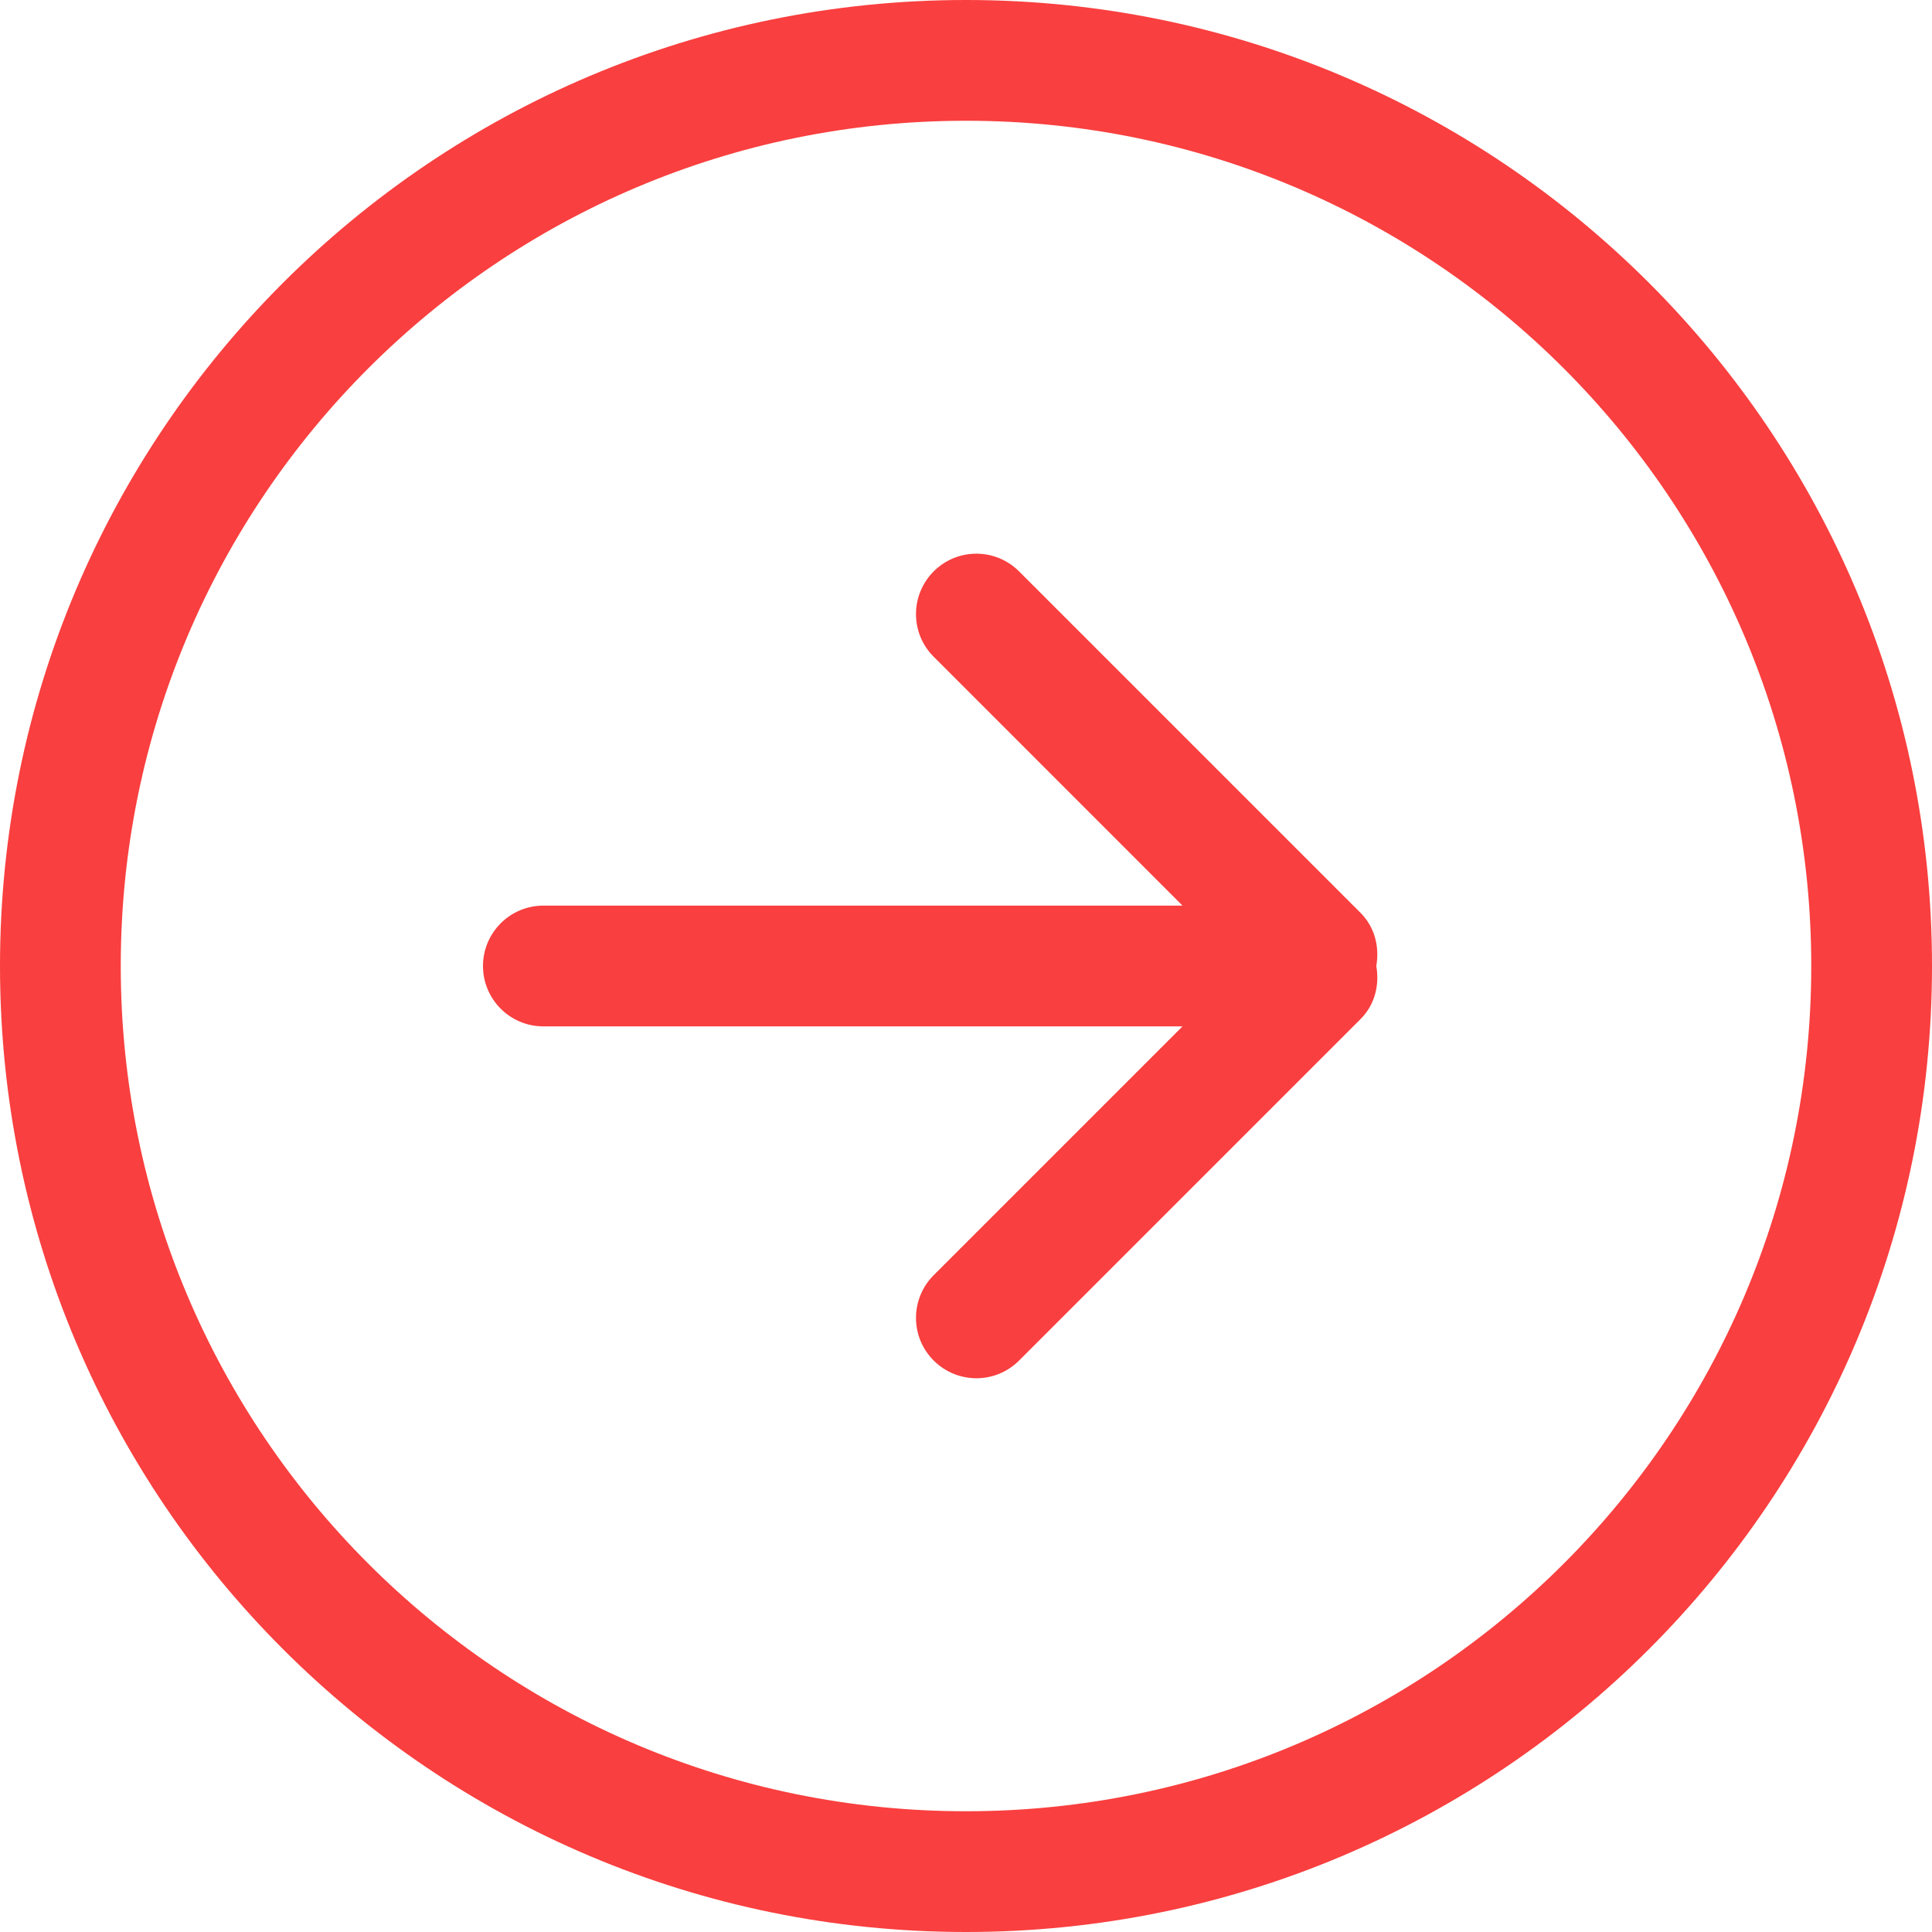
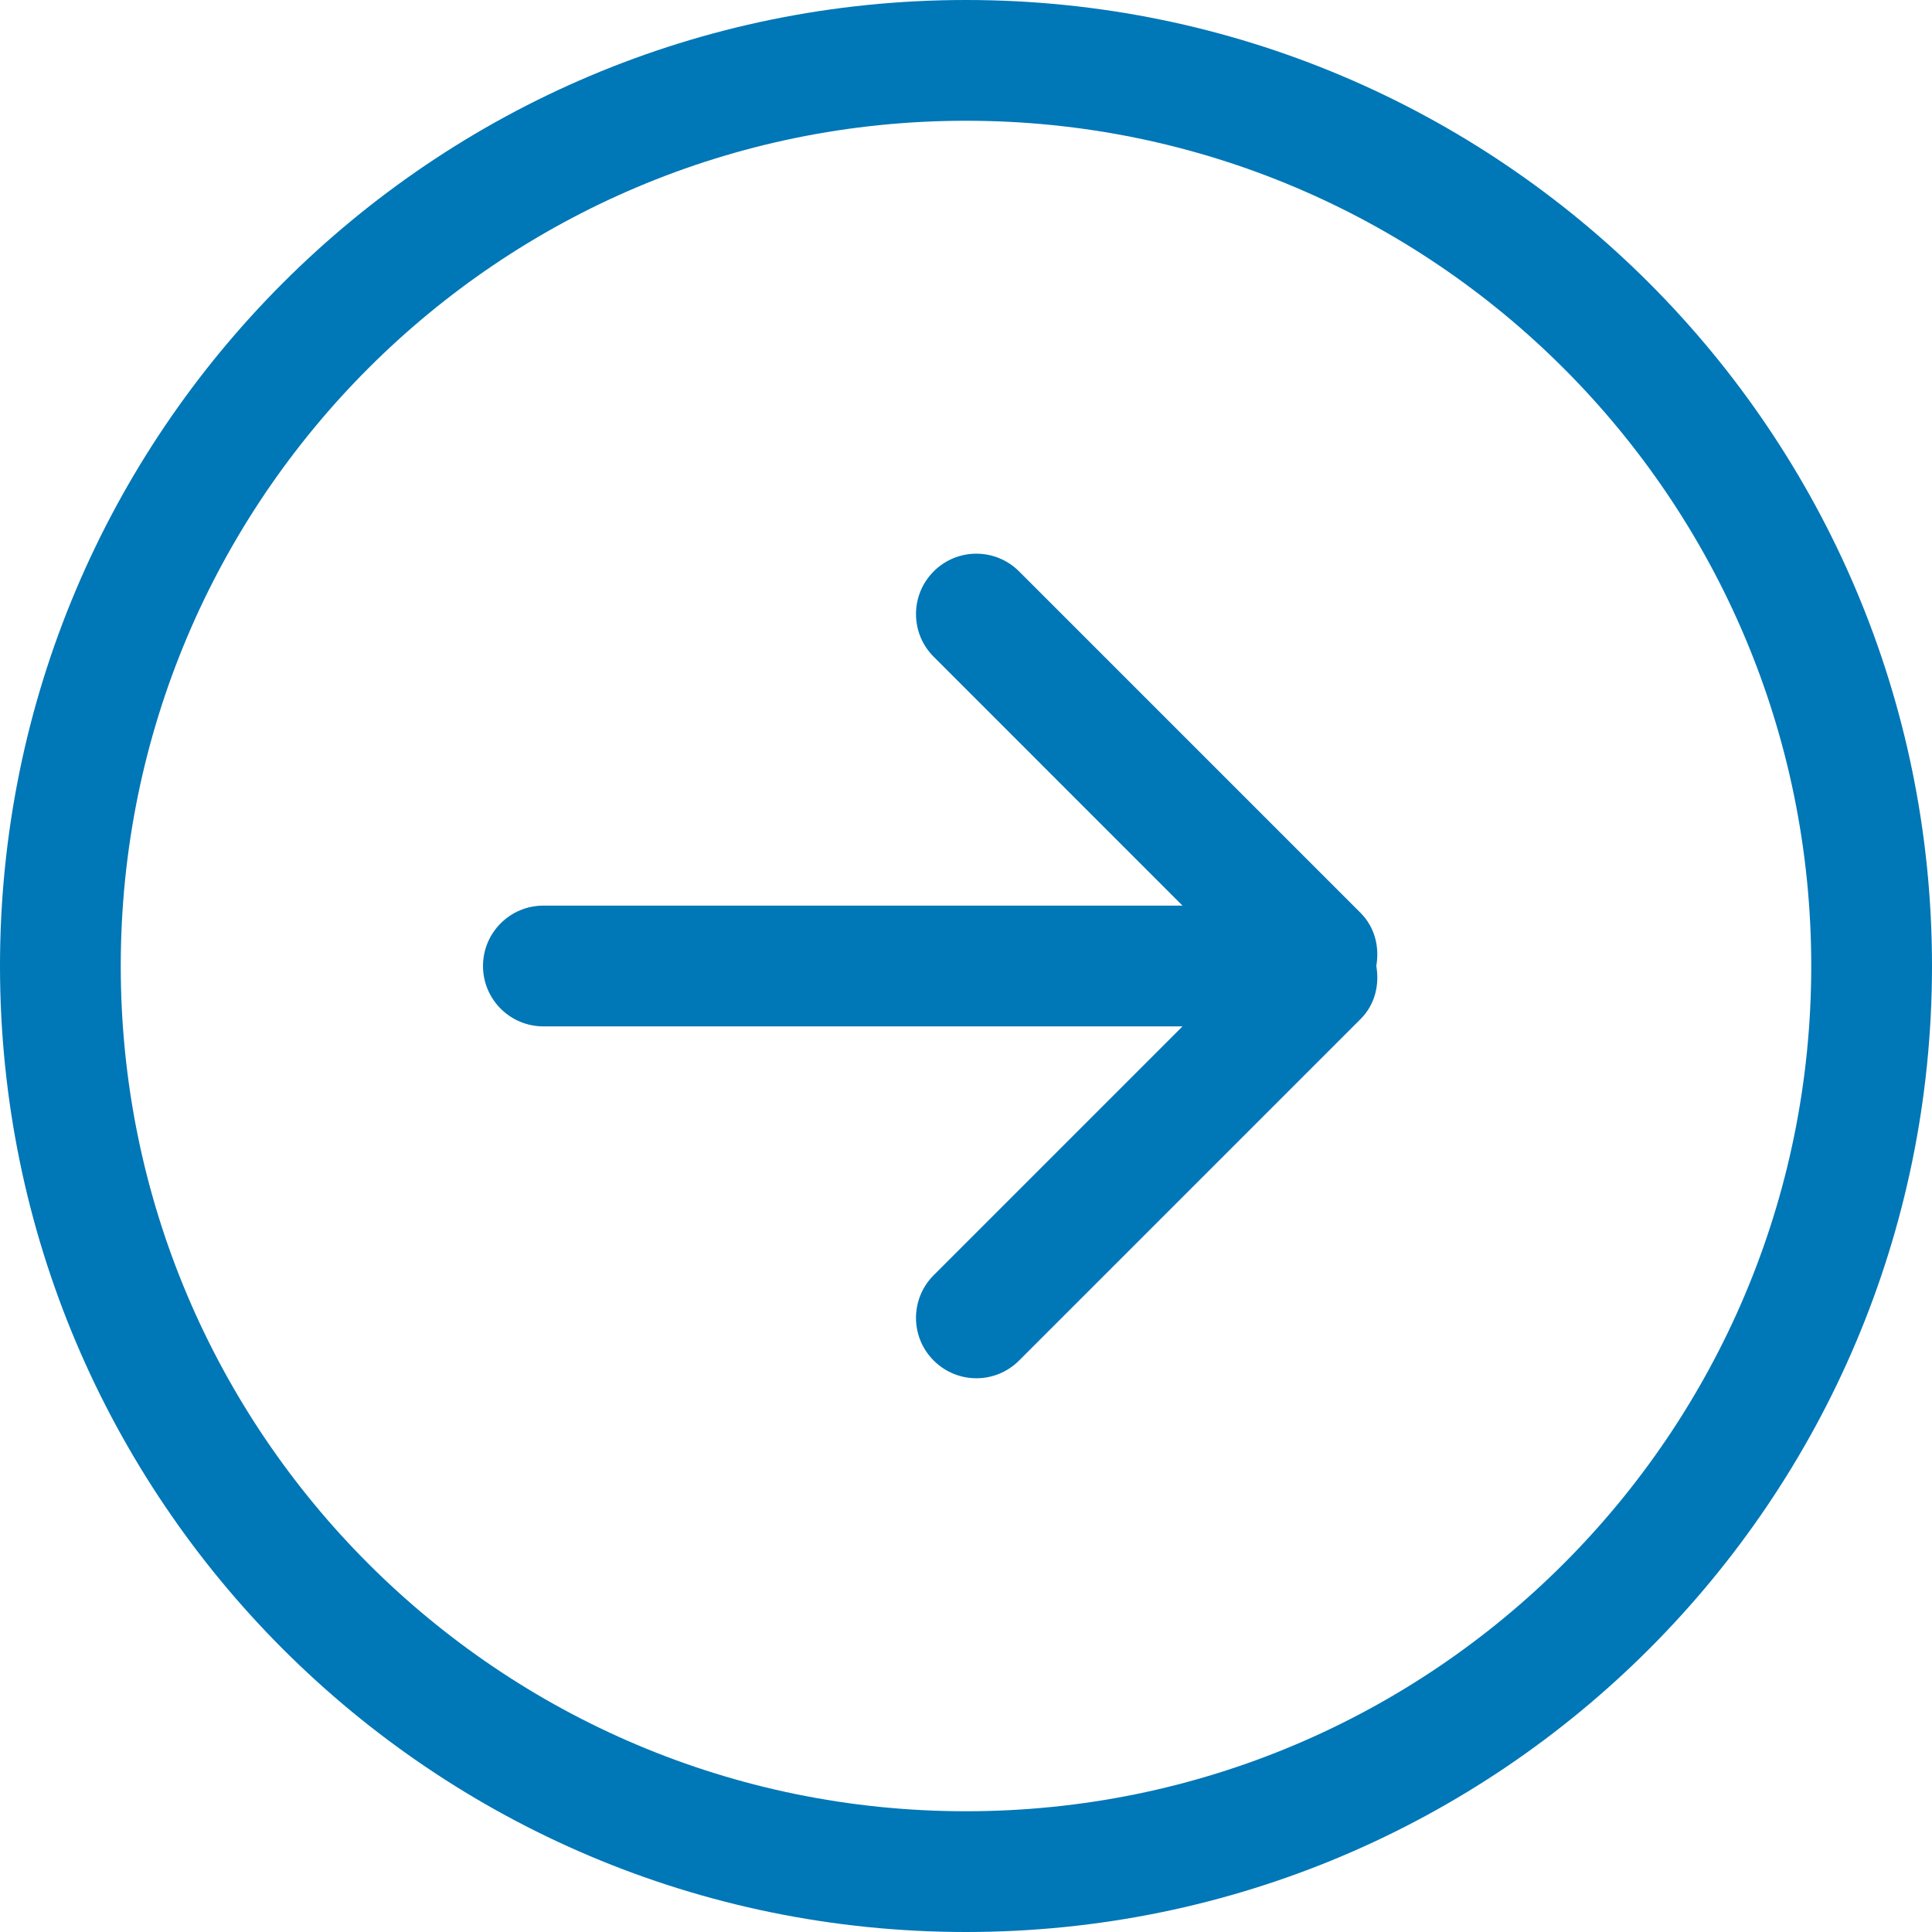
<svg xmlns="http://www.w3.org/2000/svg" version="1.1" width="40" height="40" x="0" y="0" viewBox="0 0 612 612" style="enable-background:new 0 0 512 512" xml:space="preserve" class="">
  <g>
    <g>
      <g id="_x35__2_">
        <g>
-           <path d="M431.001,289.189l-108.19-108.19c-7.478-7.478-19.583-7.478-27.042,0c-7.478,7.478-7.478,19.584,0,27.043l78.814,78.833     H172.125C161.568,286.875,153,295.443,153,306c0,10.557,8.568,19.125,19.125,19.125h202.457l-78.814,78.814     c-7.478,7.478-7.478,19.584,0,27.042c7.478,7.479,19.584,7.479,27.042,0l108.19-108.189c4.59-4.59,6.005-10.863,4.973-16.811     C437.006,300.071,435.572,293.779,431.001,289.189z M306,0C136.992,0,0,136.992,0,306s136.992,306,306,306s306-137.012,306-306     S475.008,0,306,0z M306,573.75C158.125,573.75,38.25,453.875,38.25,306C38.25,158.125,158.125,38.25,306,38.25     c147.875,0,267.75,119.875,267.75,267.75C573.75,453.875,453.875,573.75,306,573.75z" fill="#f93f3f" data-original="#000000" style="" />
+           <path d="M431.001,289.189l-108.19-108.19c-7.478-7.478-19.583-7.478-27.042,0c-7.478,7.478-7.478,19.584,0,27.043l78.814,78.833     H172.125C161.568,286.875,153,295.443,153,306c0,10.557,8.568,19.125,19.125,19.125h202.457l-78.814,78.814     c-7.478,7.478-7.478,19.584,0,27.042c7.478,7.479,19.584,7.479,27.042,0l108.19-108.189c4.59-4.59,6.005-10.863,4.973-16.811     C437.006,300.071,435.572,293.779,431.001,289.189z M306,0C136.992,0,0,136.992,0,306s136.992,306,306,306s306-137.012,306-306     S475.008,0,306,0z M306,573.75C158.125,573.75,38.25,453.875,38.25,306C38.25,158.125,158.125,38.25,306,38.25     c147.875,0,267.75,119.875,267.75,267.75C573.75,453.875,453.875,573.75,306,573.75z" fill="#0077B7" data-original="#000000" style="" />
        </g>
      </g>
    </g>
    <g>
</g>
    <g>
</g>
    <g>
</g>
    <g>
</g>
    <g>
</g>
    <g>
</g>
    <g>
</g>
    <g>
</g>
    <g>
</g>
    <g>
</g>
    <g>
</g>
    <g>
</g>
    <g>
</g>
    <g>
</g>
    <g>
</g>
  </g>
</svg>
